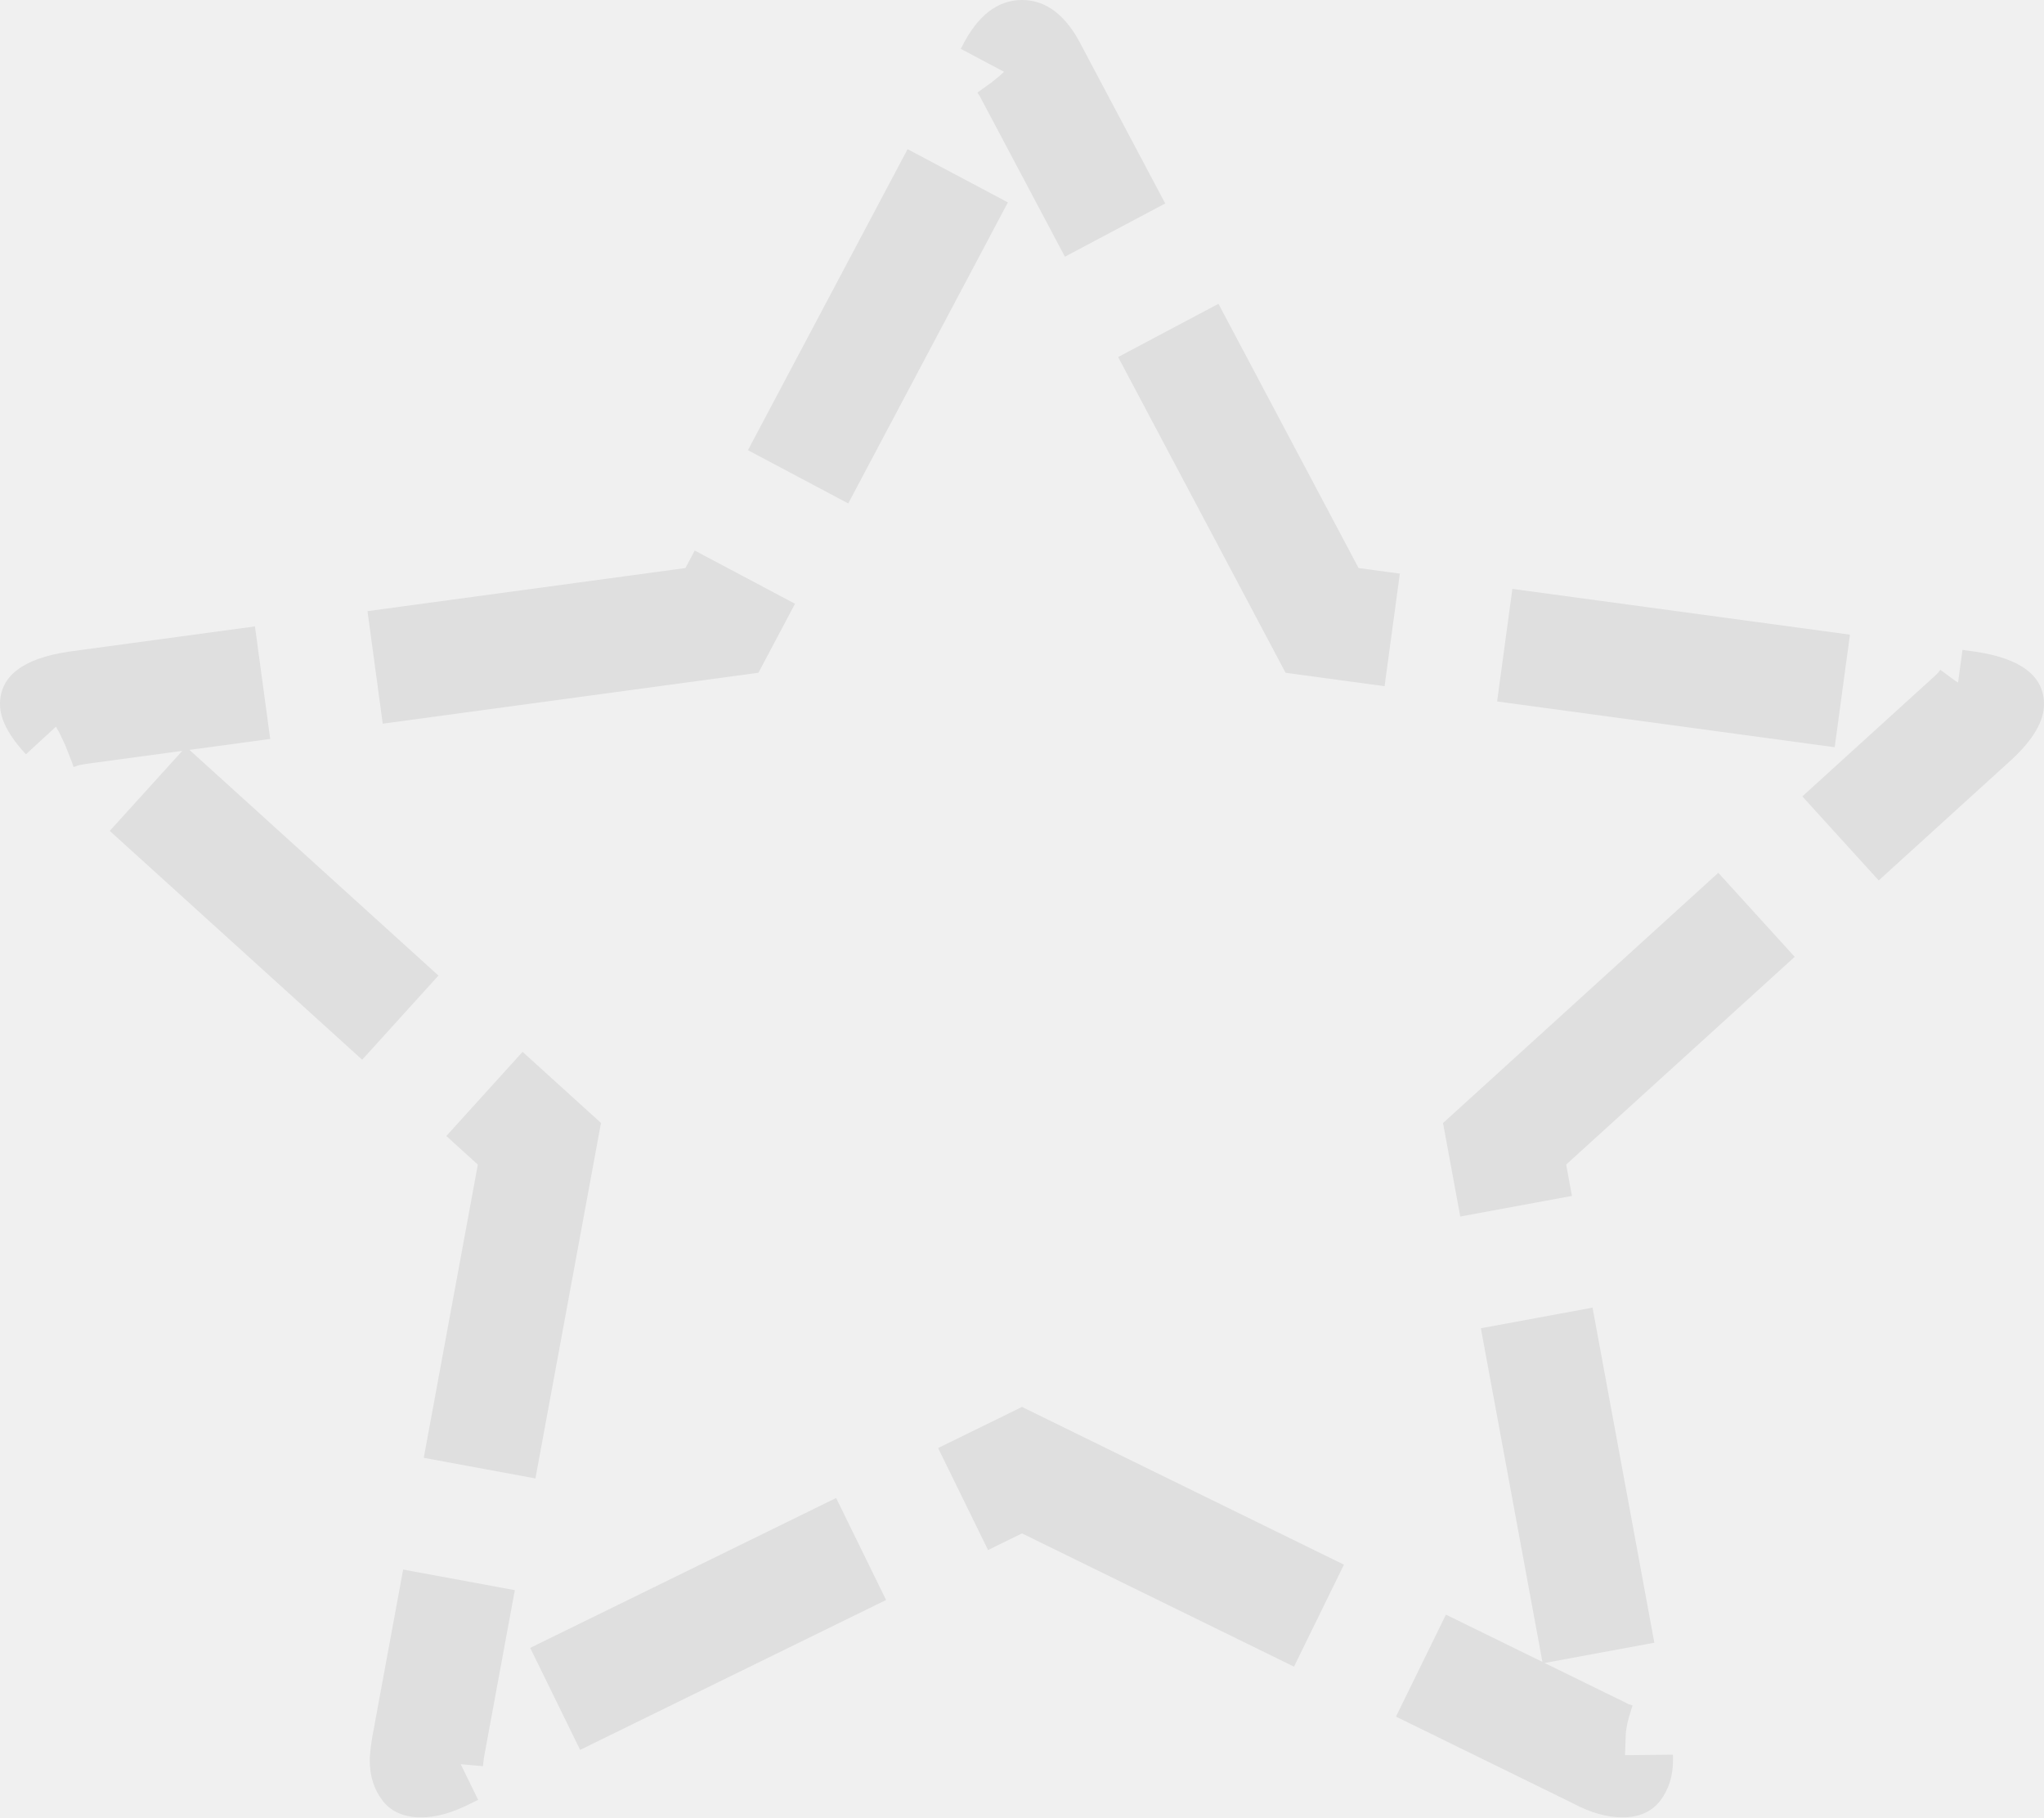
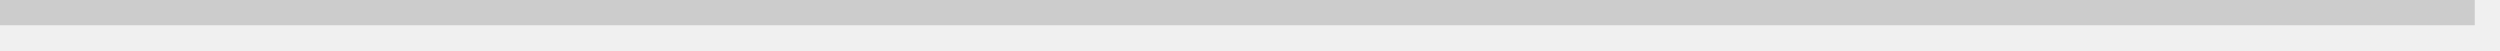
- <svg xmlns="http://www.w3.org/2000/svg" version="1.1" width="18px" height="16px">
-   <defs>
-     <mask fill="white" id="clip4">
-       <path d="M 17.394 5.737  C 17.798 5.797  18 5.952  18 6.2  C 18 6.348  17.906 6.51  17.719 6.684  L 13.792 10.253  L 14.722 15.294  C 14.73 15.341  14.733 15.409  14.733 15.496  C 14.733 15.637  14.695 15.756  14.62 15.854  C 14.544 15.951  14.434 16  14.29 16  C 14.153 16  14.008 15.96  13.857 15.879  L 9 13.5  L 4.143 15.879  C 3.984 15.96  3.84 16  3.71 16  C 3.559 16  3.445 15.951  3.37 15.854  C 3.294 15.756  3.256 15.637  3.256 15.496  C 3.256 15.456  3.263 15.388  3.278 15.294  L 4.208 10.253  L 0.27 6.684  C 0.09 6.503  0 6.342  0 6.2  C 0 5.952  0.202 5.797  0.606 5.737  L 6.036 5.001  L 8.47 0.413  C 8.607 0.138  8.784 0  9 0  C 9.216 0  9.393 0.138  9.53 0.413  L 11.964 5.001  L 17.394 5.737  Z " fill-rule="evenodd" />
-     </mask>
-   </defs>
-   <g transform="matrix(1 0 0 1 -707 -370 )">
-     <path d="M 17.394 5.737  C 17.798 5.797  18 5.952  18 6.2  C 18 6.348  17.906 6.51  17.719 6.684  L 13.792 10.253  L 14.722 15.294  C 14.73 15.341  14.733 15.409  14.733 15.496  C 14.733 15.637  14.695 15.756  14.62 15.854  C 14.544 15.951  14.434 16  14.29 16  C 14.153 16  14.008 15.96  13.857 15.879  L 9 13.5  L 4.143 15.879  C 3.984 15.96  3.84 16  3.71 16  C 3.559 16  3.445 15.951  3.37 15.854  C 3.294 15.756  3.256 15.637  3.256 15.496  C 3.256 15.456  3.263 15.388  3.278 15.294  L 4.208 10.253  L 0.27 6.684  C 0.09 6.503  0 6.342  0 6.2  C 0 5.952  0.202 5.797  0.606 5.737  L 6.036 5.001  L 8.47 0.413  C 8.607 0.138  8.784 0  9 0  C 9.216 0  9.393 0.138  9.53 0.413  L 11.964 5.001  L 17.394 5.737  Z " fill-rule="nonzero" fill="#e3e3e3" stroke="none" fill-opacity="0" transform="matrix(1 0 0 1 707 370 )" />
-     <path d="M 17.394 5.737  C 17.798 5.797  18 5.952  18 6.2  C 18 6.348  17.906 6.51  17.719 6.684  L 13.792 10.253  L 14.722 15.294  C 14.73 15.341  14.733 15.409  14.733 15.496  C 14.733 15.637  14.695 15.756  14.62 15.854  C 14.544 15.951  14.434 16  14.29 16  C 14.153 16  14.008 15.96  13.857 15.879  L 9 13.5  L 4.143 15.879  C 3.984 15.96  3.84 16  3.71 16  C 3.559 16  3.445 15.951  3.37 15.854  C 3.294 15.756  3.256 15.637  3.256 15.496  C 3.256 15.456  3.263 15.388  3.278 15.294  L 4.208 10.253  L 0.27 6.684  C 0.09 6.503  0 6.342  0 6.2  C 0 5.952  0.202 5.797  0.606 5.737  L 6.036 5.001  L 8.47 0.413  C 8.607 0.138  8.784 0  9 0  C 9.216 0  9.393 0.138  9.53 0.413  L 11.964 5.001  L 17.394 5.737  Z " stroke-width="2" stroke-dasharray="3,1" stroke="#dfdfdf" fill="none" transform="matrix(1 0 0 1 707 370 )" mask="url(#clip4)" />
+ <svg xmlns="http://www.w3.org/2000/svg" version="1.1" width="99px" height="2px">
+   <g transform="matrix(1 0 0 1 -360 -275 )">
+     <path d="M 360 275.5  L 458 275.5  " stroke-width="1" stroke="#cccccc" fill="none" />
  </g>
</svg>
